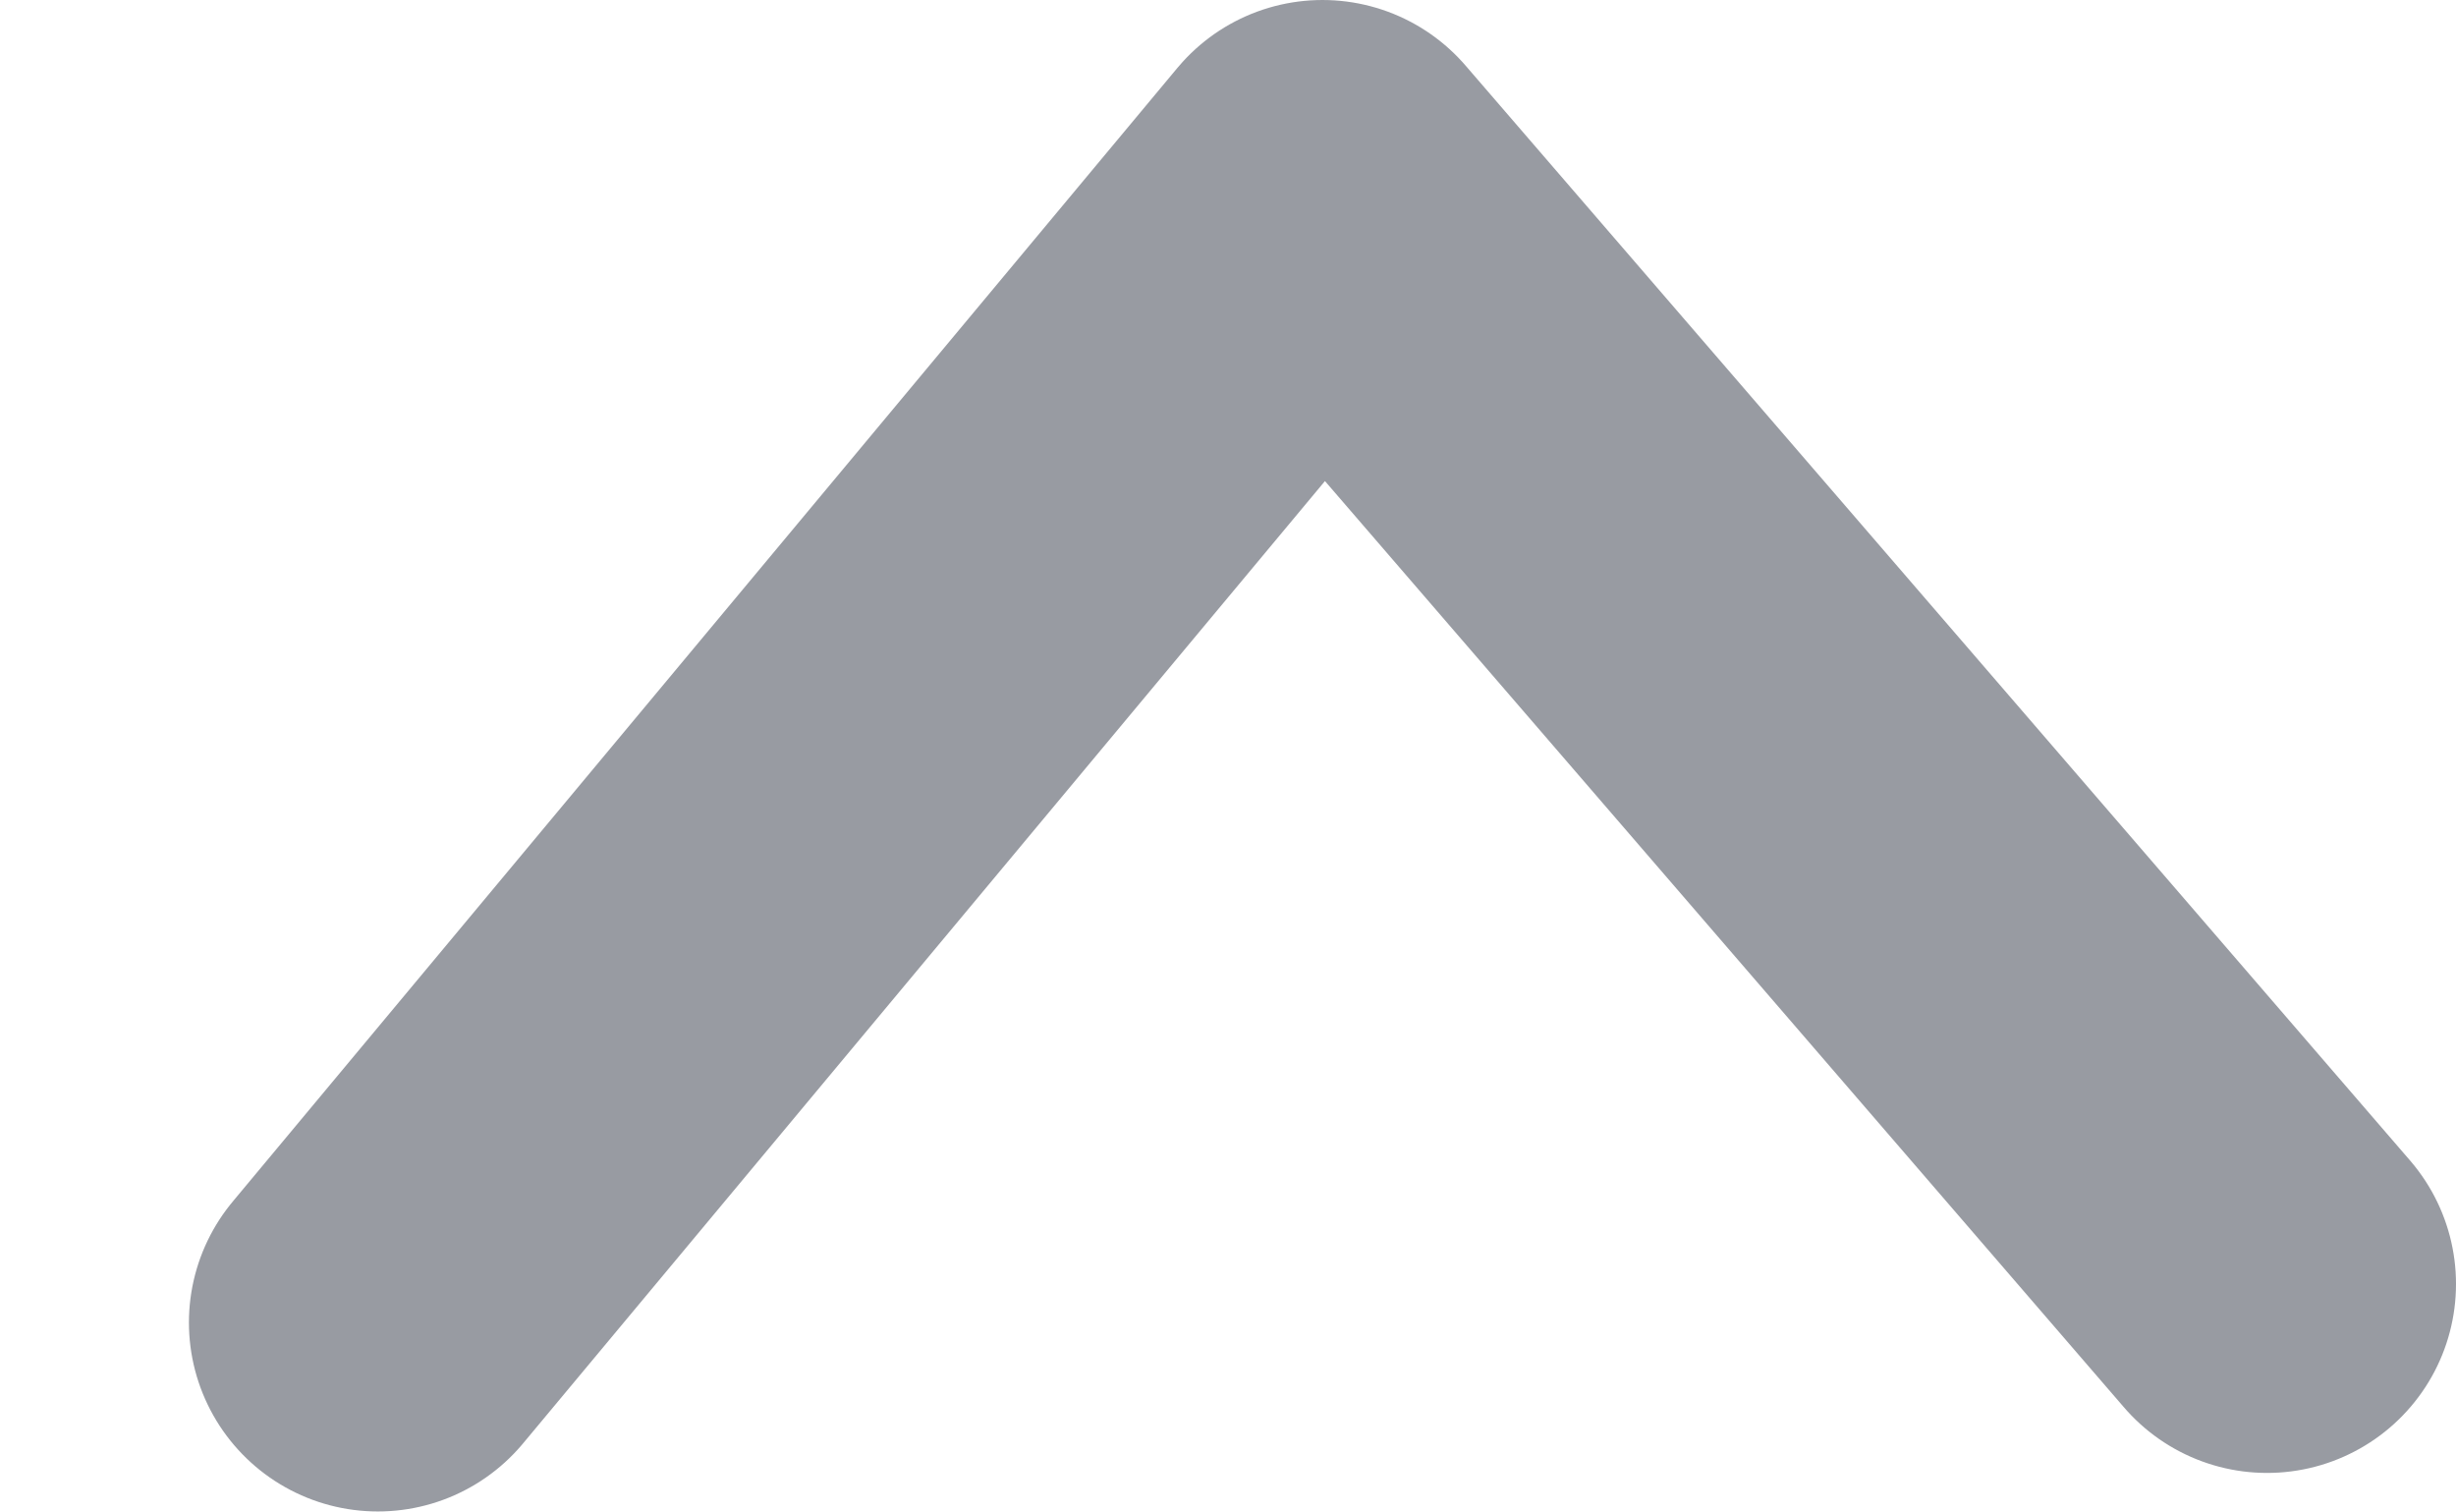
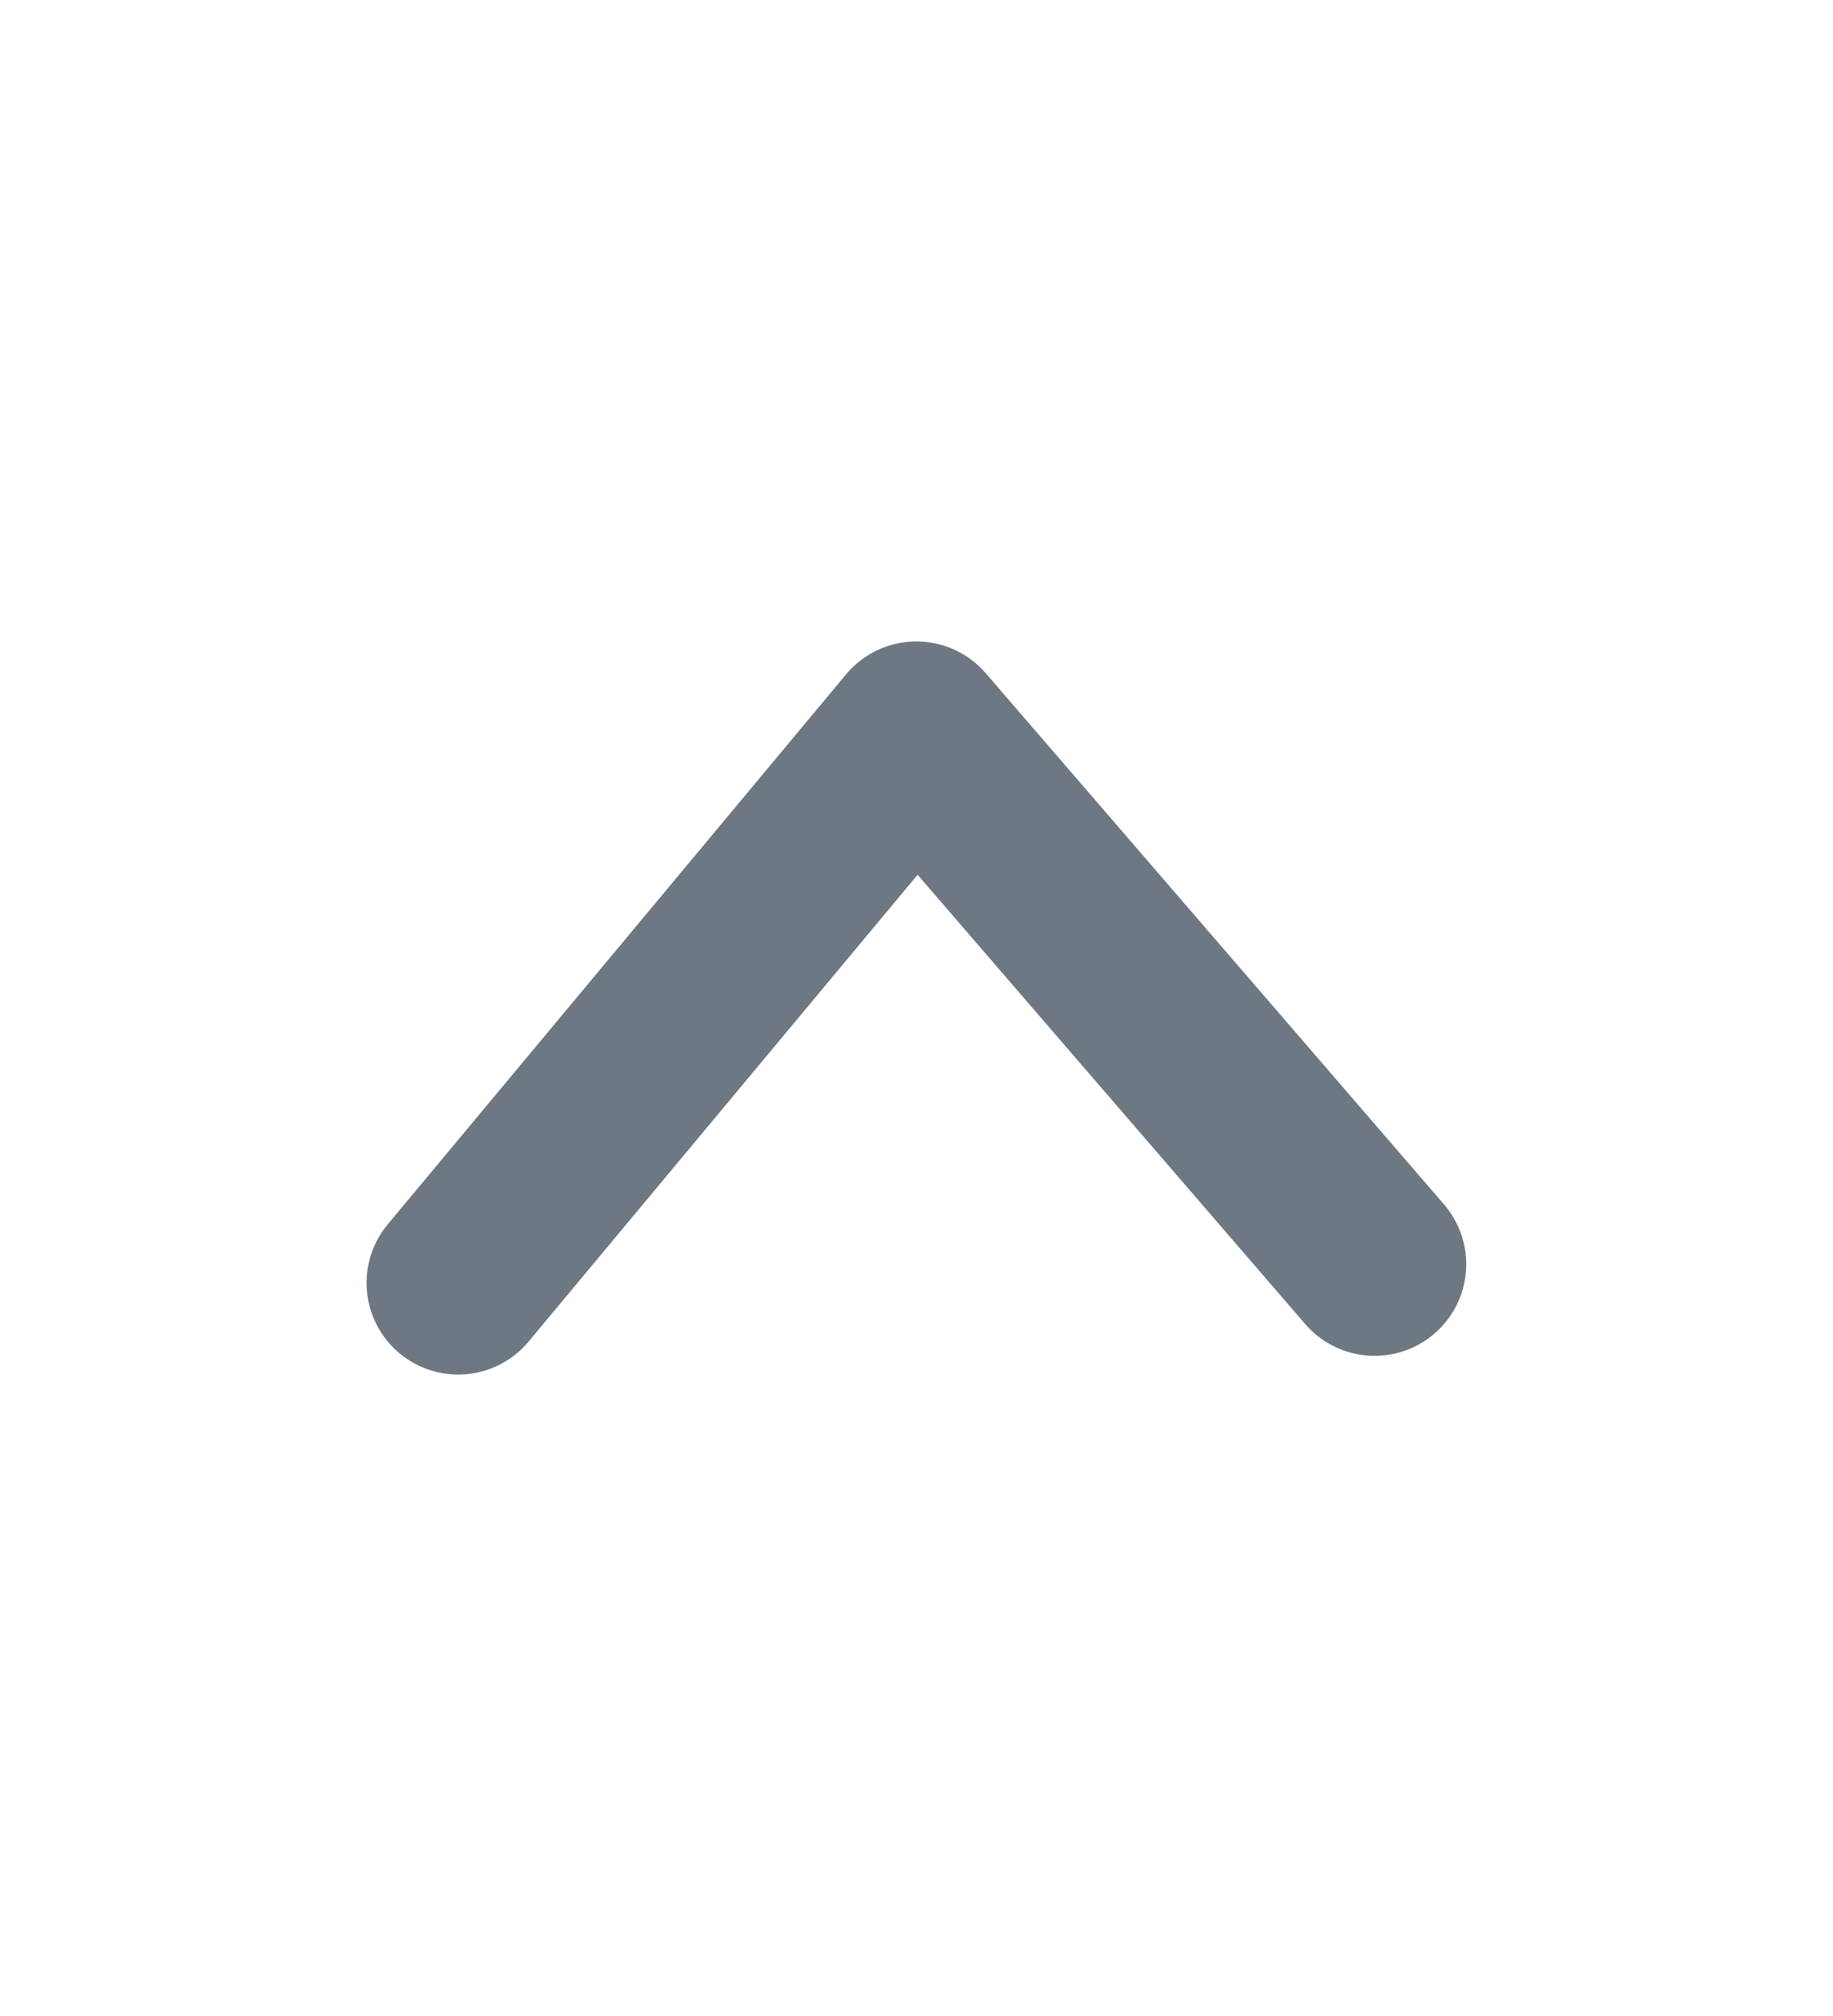
- <svg xmlns="http://www.w3.org/2000/svg" width="13" height="8" viewBox="0 0 13 8" fill="none">
-   <path d="M2 7L7 1L12 6.796" stroke="#989BA2" stroke-width="2" stroke-linecap="round" stroke-linejoin="round" />
+ <svg xmlns="http://www.w3.org/2000/svg" width="20" height="22" viewBox="0 0 20 22" fill="none">
+   <path d="M5 14L10 8L15 13.796" stroke="#6D7882" stroke-width="2" stroke-linecap="round" stroke-linejoin="round" />
</svg>
